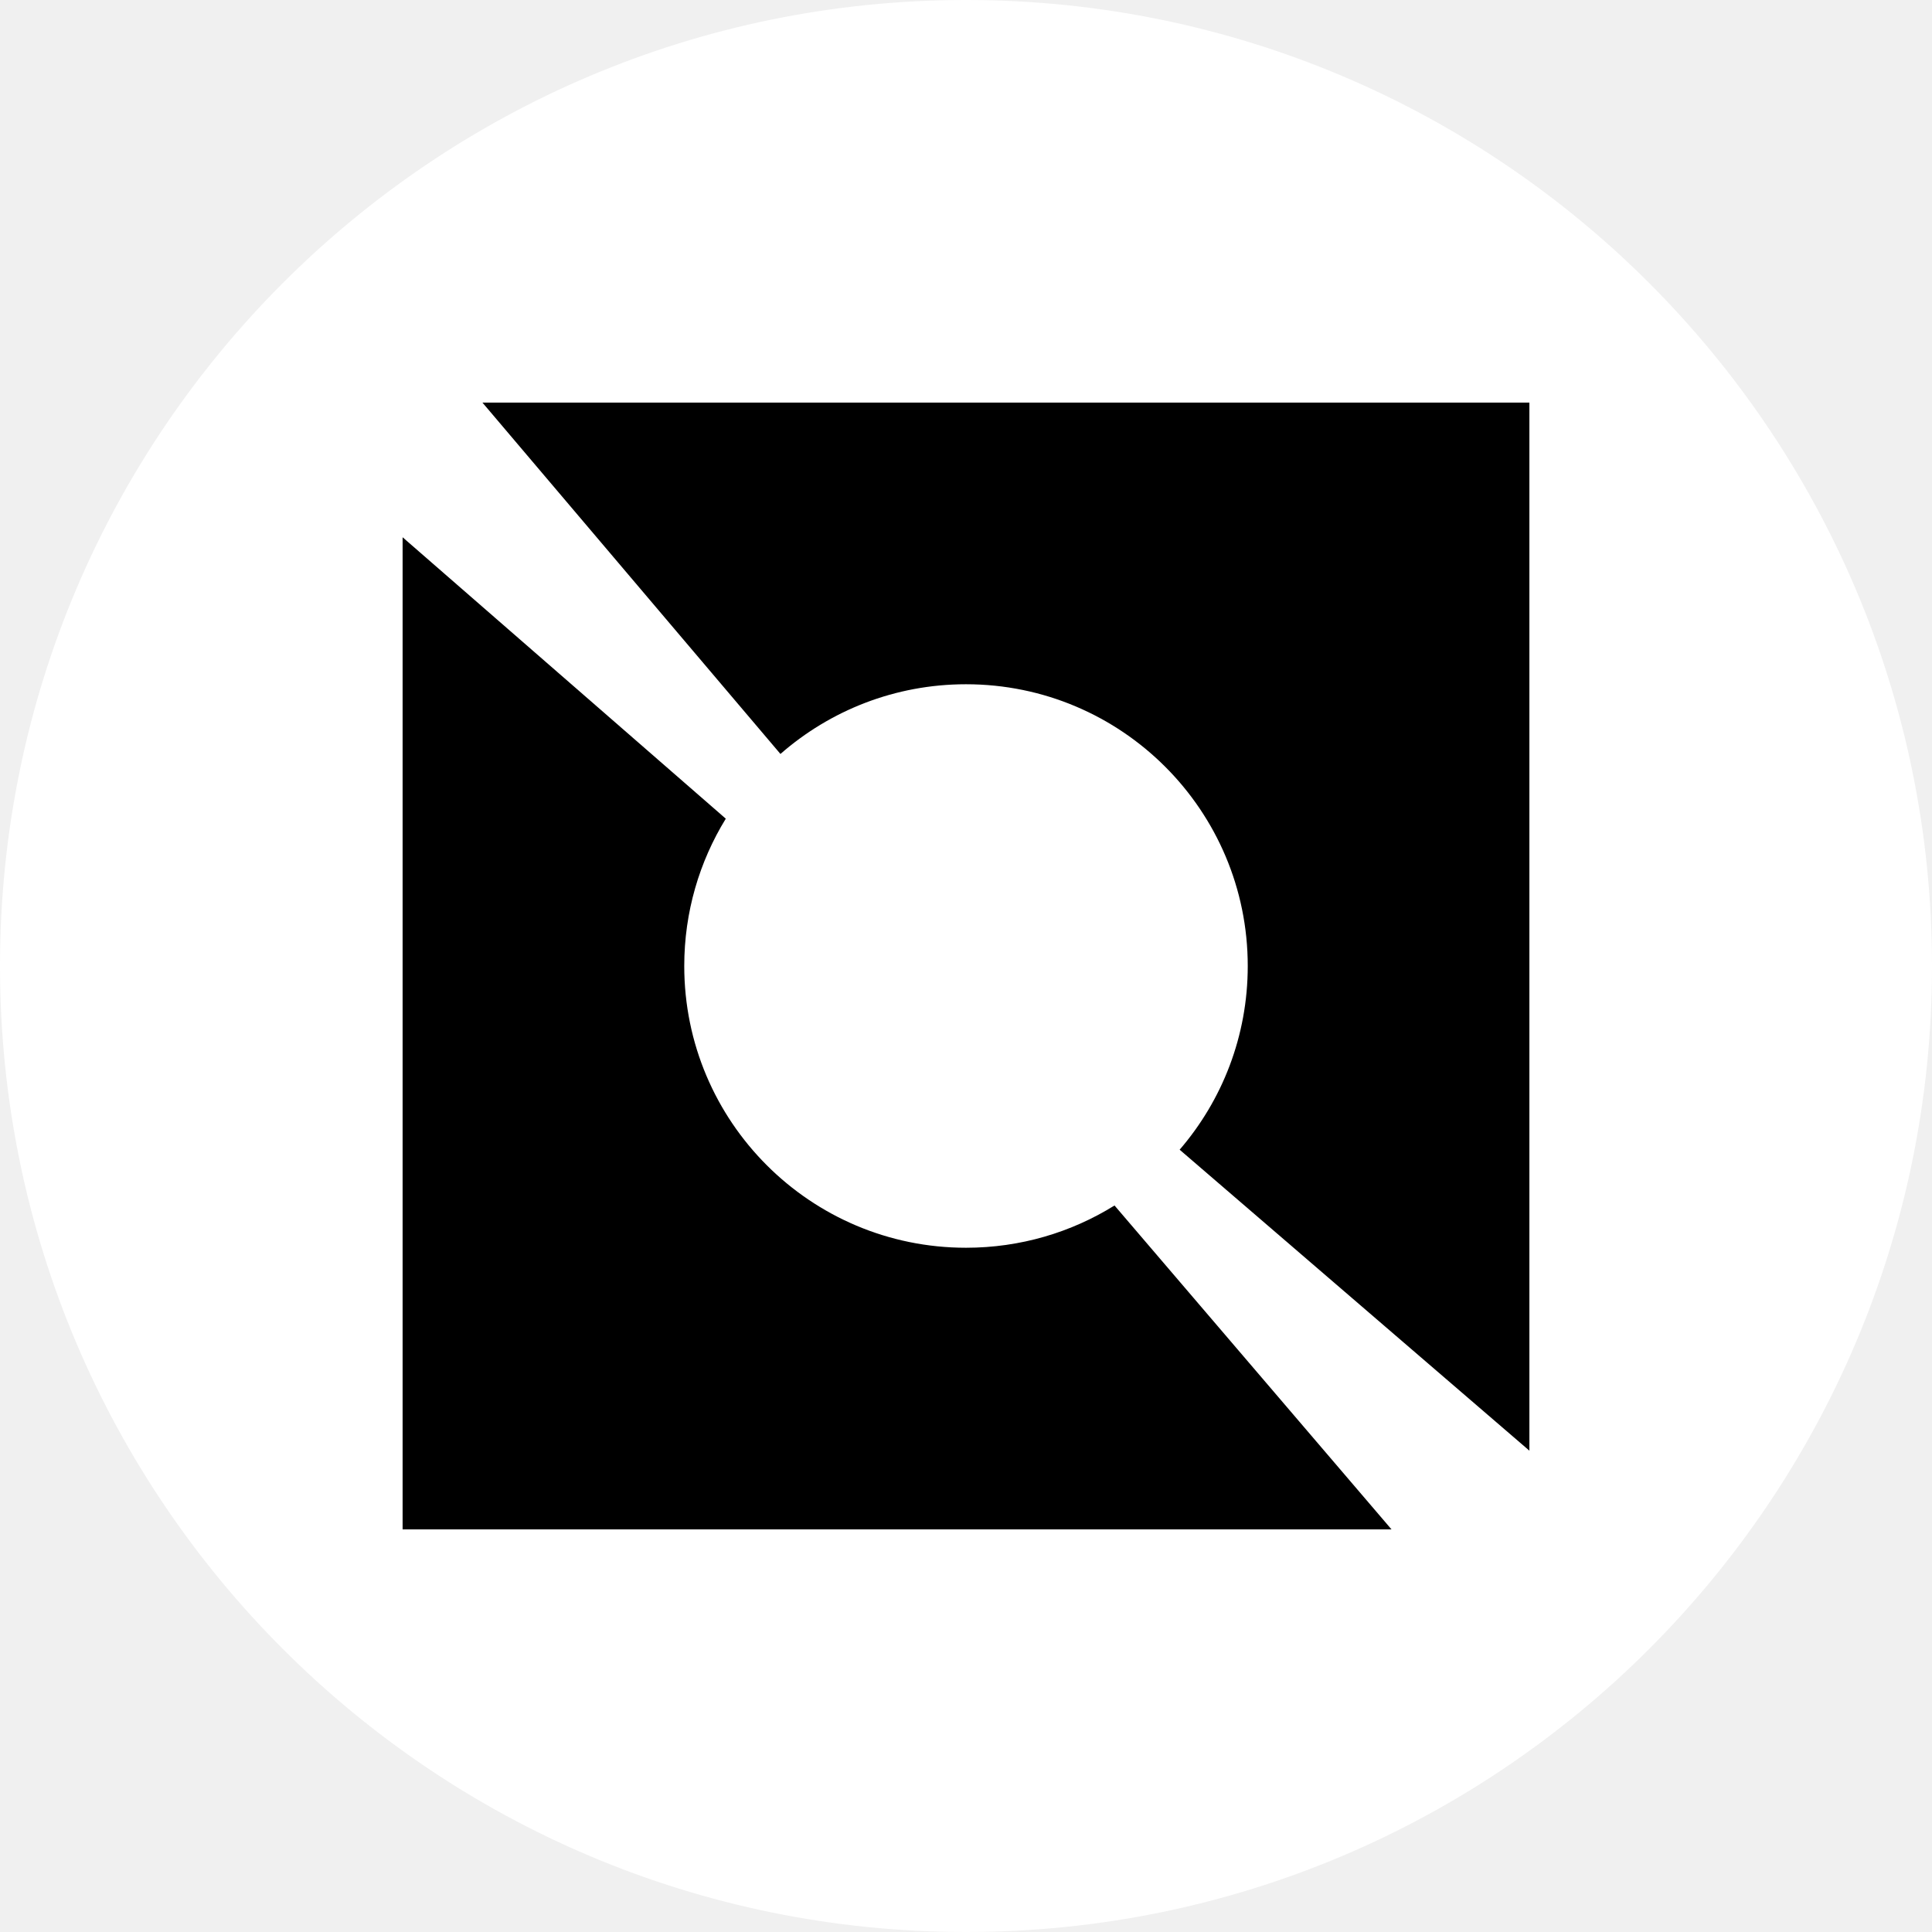
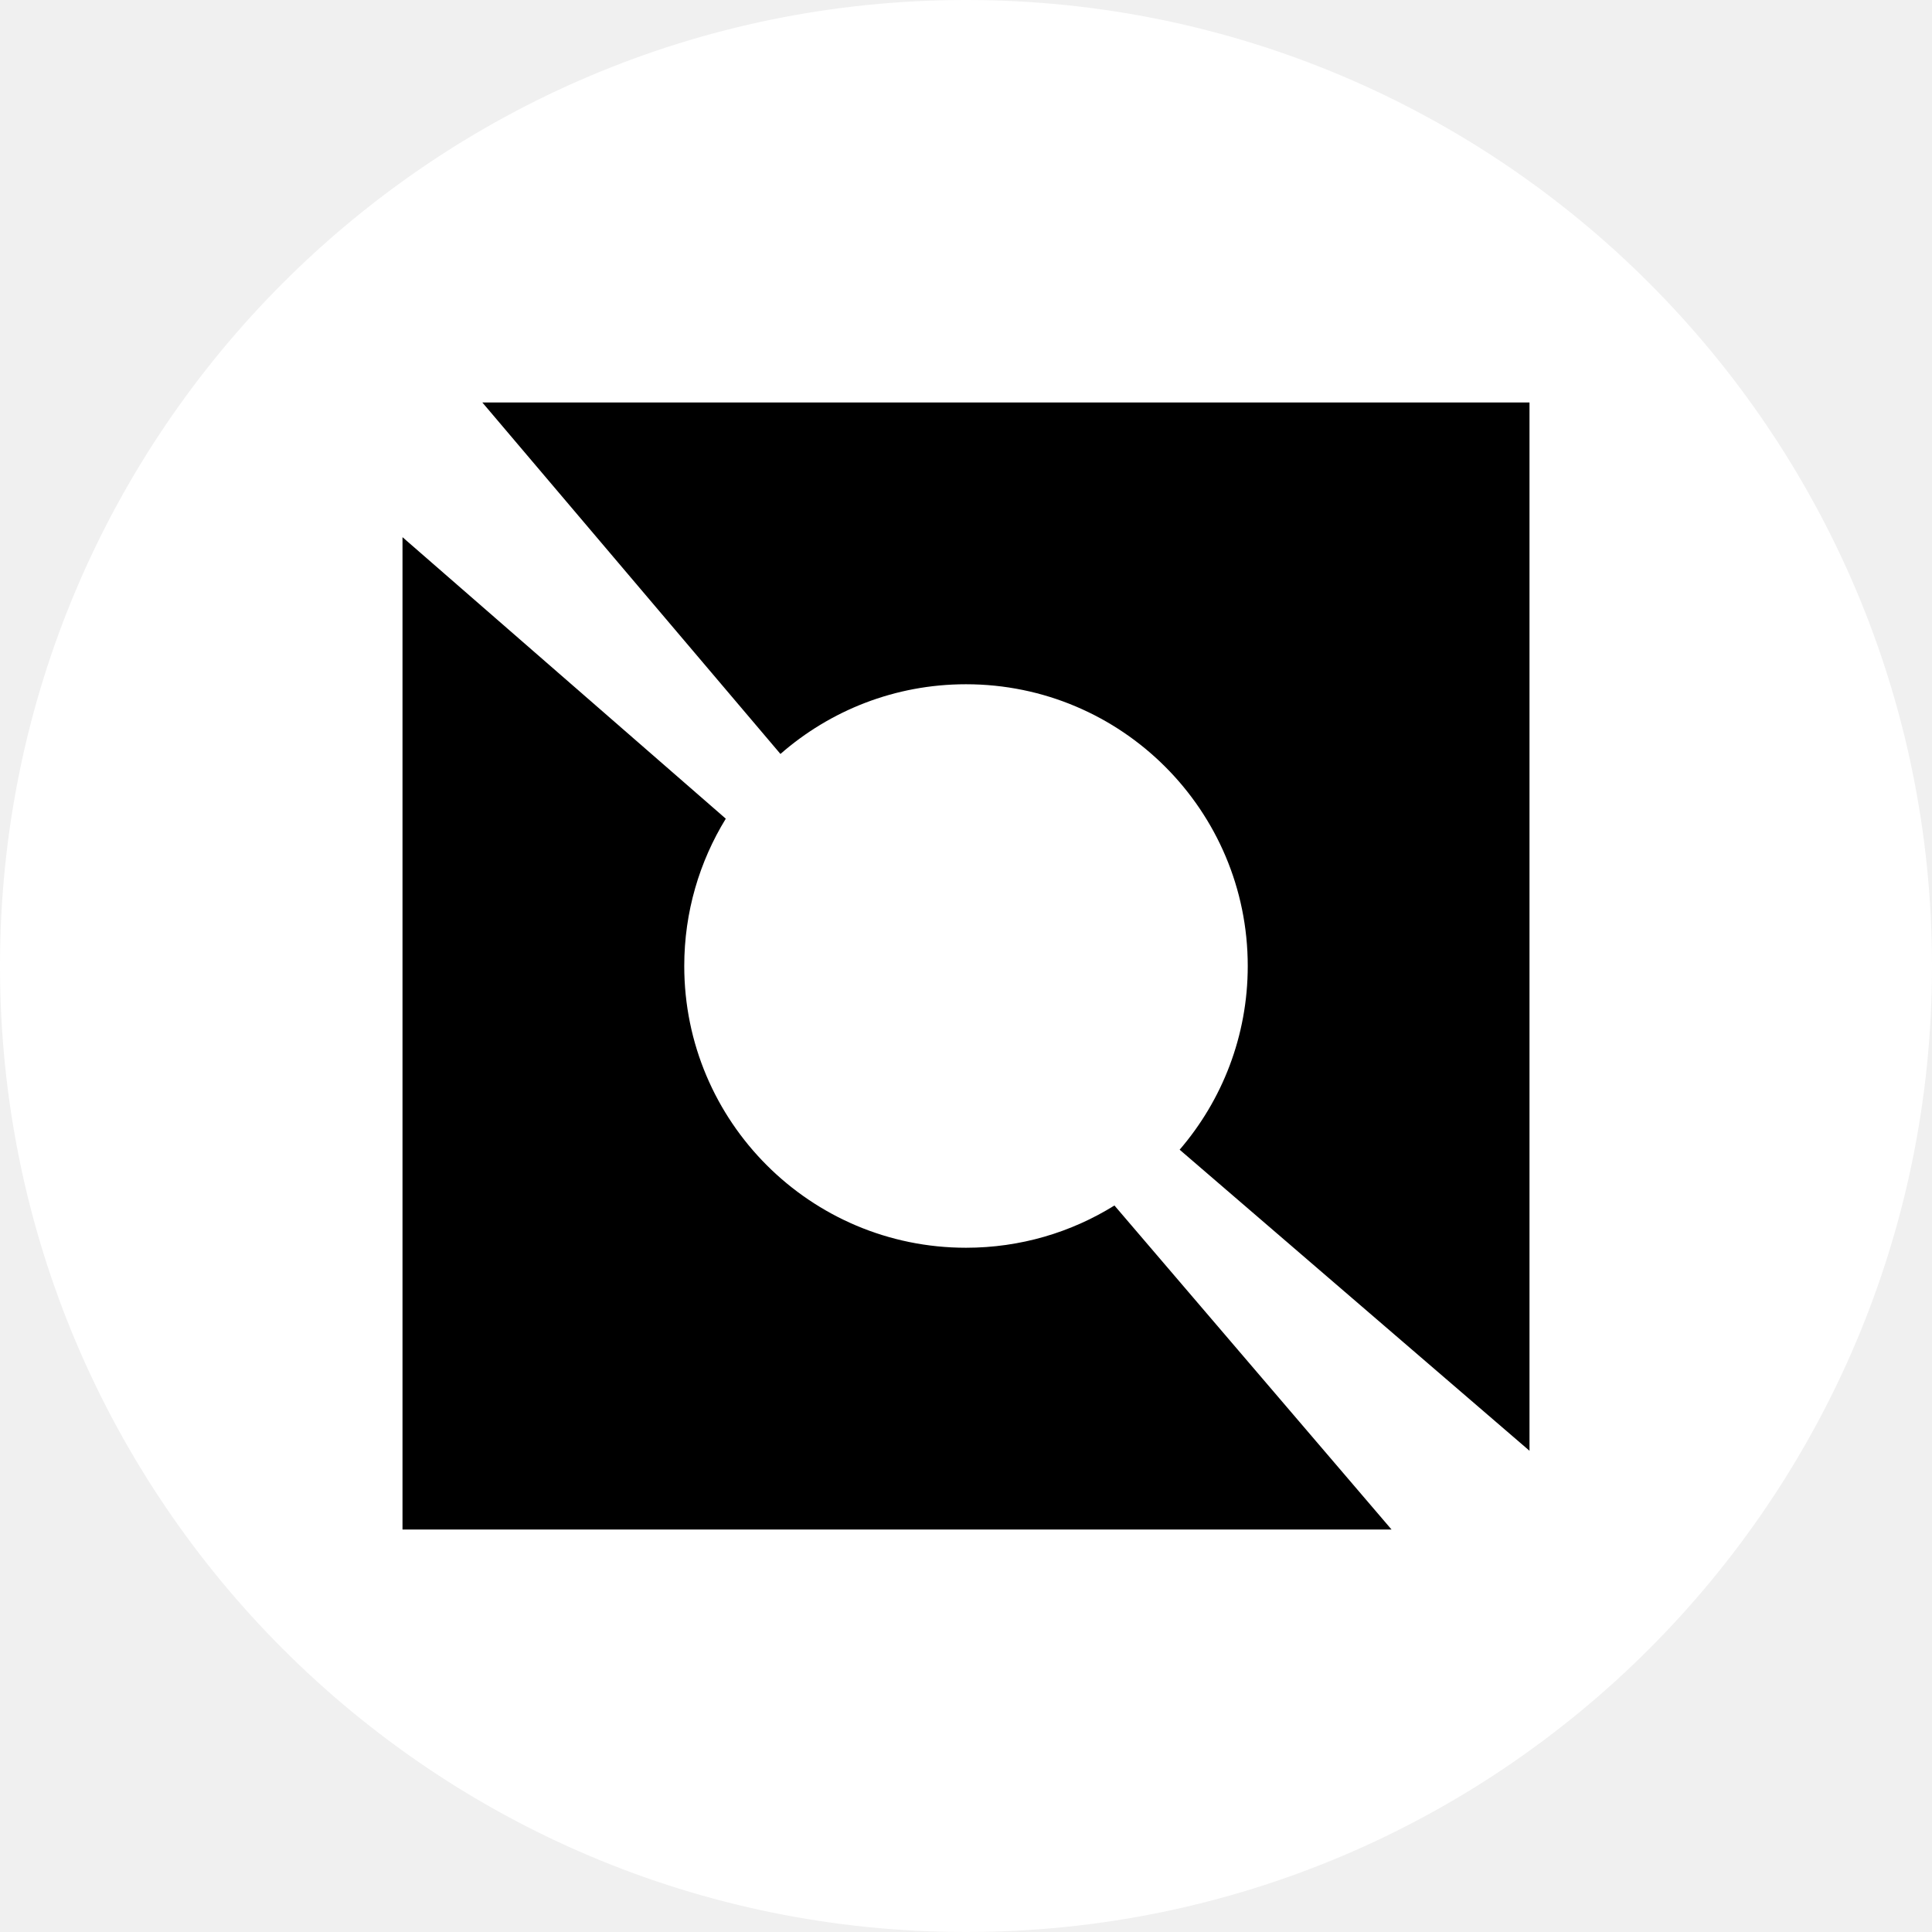
<svg xmlns="http://www.w3.org/2000/svg" width="24" height="24" viewBox="0 0 24 24" fill="none">
-   <circle cx="12" cy="12" r="12" fill="white" />
-   <mask id="mask0_5685_19357" style="mask-type:luminance" maskUnits="userSpaceOnUse" x="5" y="5" width="14" height="14">
-     <path d="M19 5H5V19H19V5Z" fill="white" />
-   </mask>
-   <g mask="url(#mask0_5685_19357)">
-     <path d="M19 5H5.992L9.695 9.366C10.311 8.827 11.118 8.5 12 8.5C13.933 8.5 15.5 10.067 15.5 12C15.5 12.872 15.182 13.669 14.654 14.282L19 18.022V5Z" fill="black" />
-     <path d="M17.287 19L13.845 14.975C13.309 15.308 12.677 15.5 12 15.5C10.067 15.5 8.5 13.933 8.5 12C8.5 11.329 8.689 10.702 9.016 10.17L5 6.673V19H17.287Z" fill="black" />
-   </g>
+   <path d="M24 12C24 18.627 18.627 24 12 24C5.373 24 0 18.627 0 12C0 5.373 5.373 0 12 0C18.627 0 24 5.373 24 12Z" fill="white" />
+   <path d="M19 5H5.992L9.695 9.366C10.311 8.827 11.117 8.5 12 8.5C13.933 8.5 15.5 10.067 15.5 12C15.5 12.872 15.181 13.669 14.654 14.282L19 18.022V5Z" fill="black" />
+   <path d="M17.286 19L13.844 14.975C13.309 15.308 12.677 15.5 12 15.5C10.067 15.5 8.5 13.933 8.5 12C8.5 11.329 8.689 10.703 9.016 10.17L5 6.673V19H17.286Z" fill="black" />
</svg>
